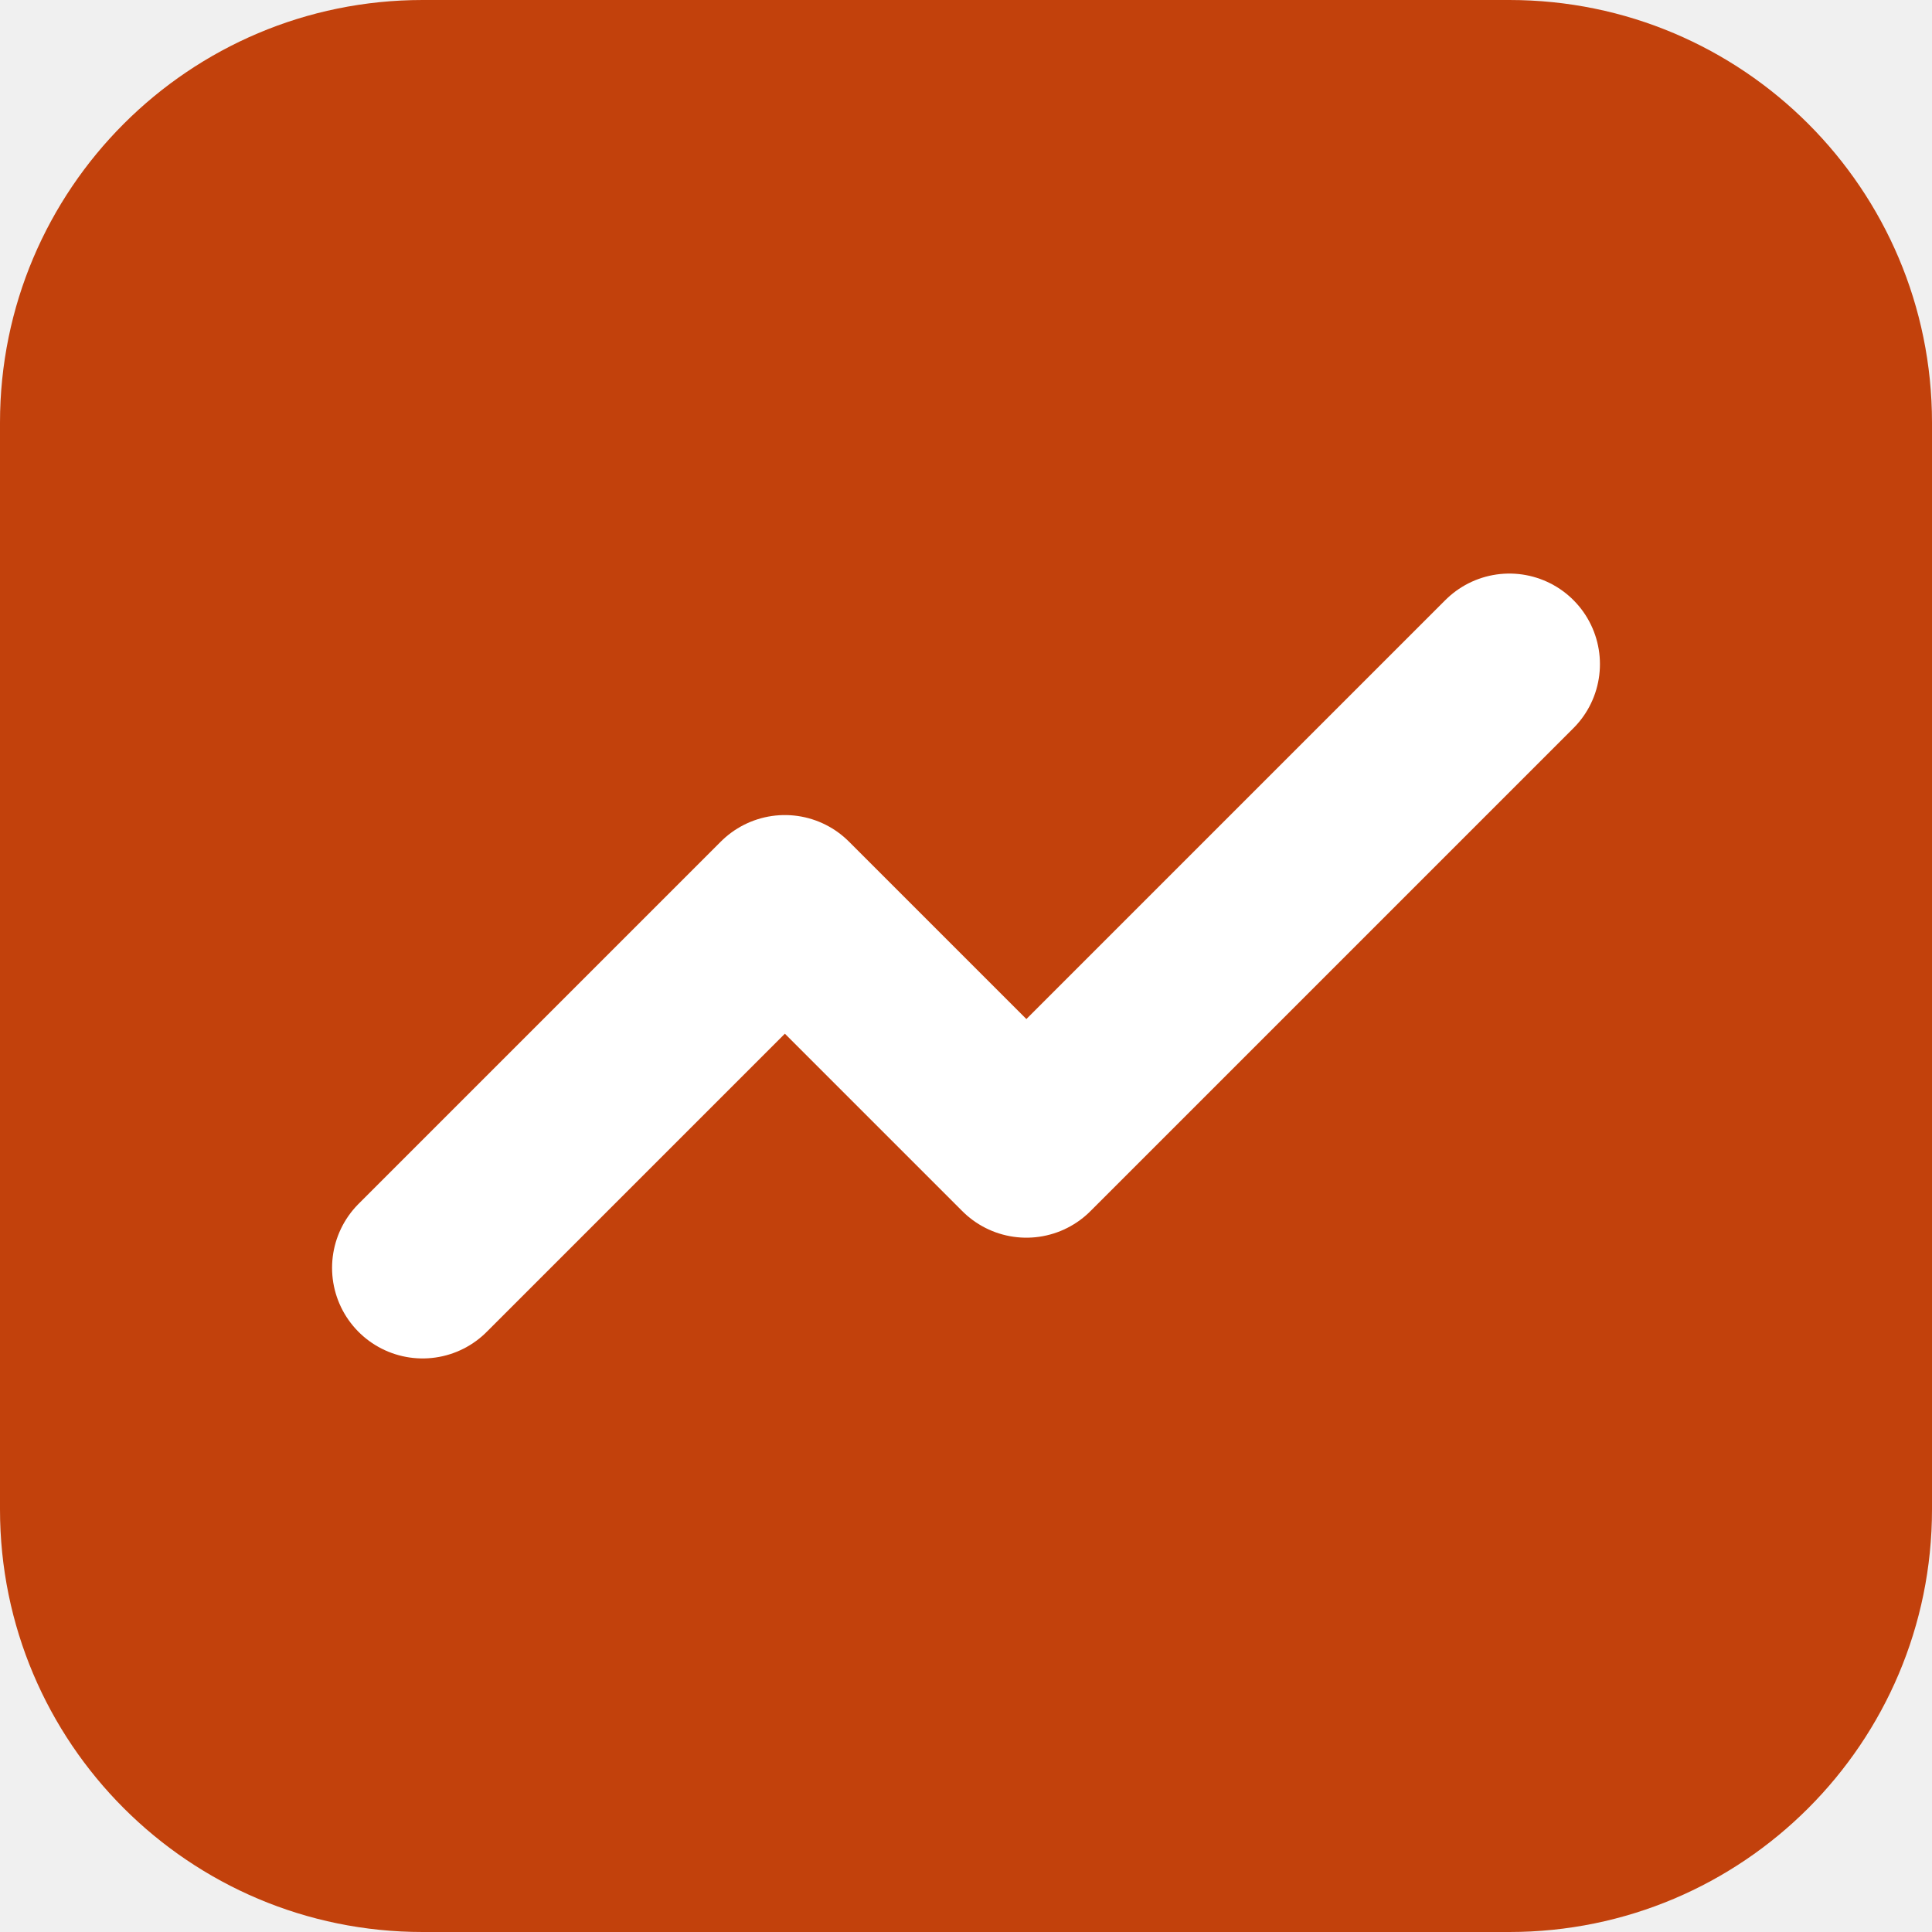
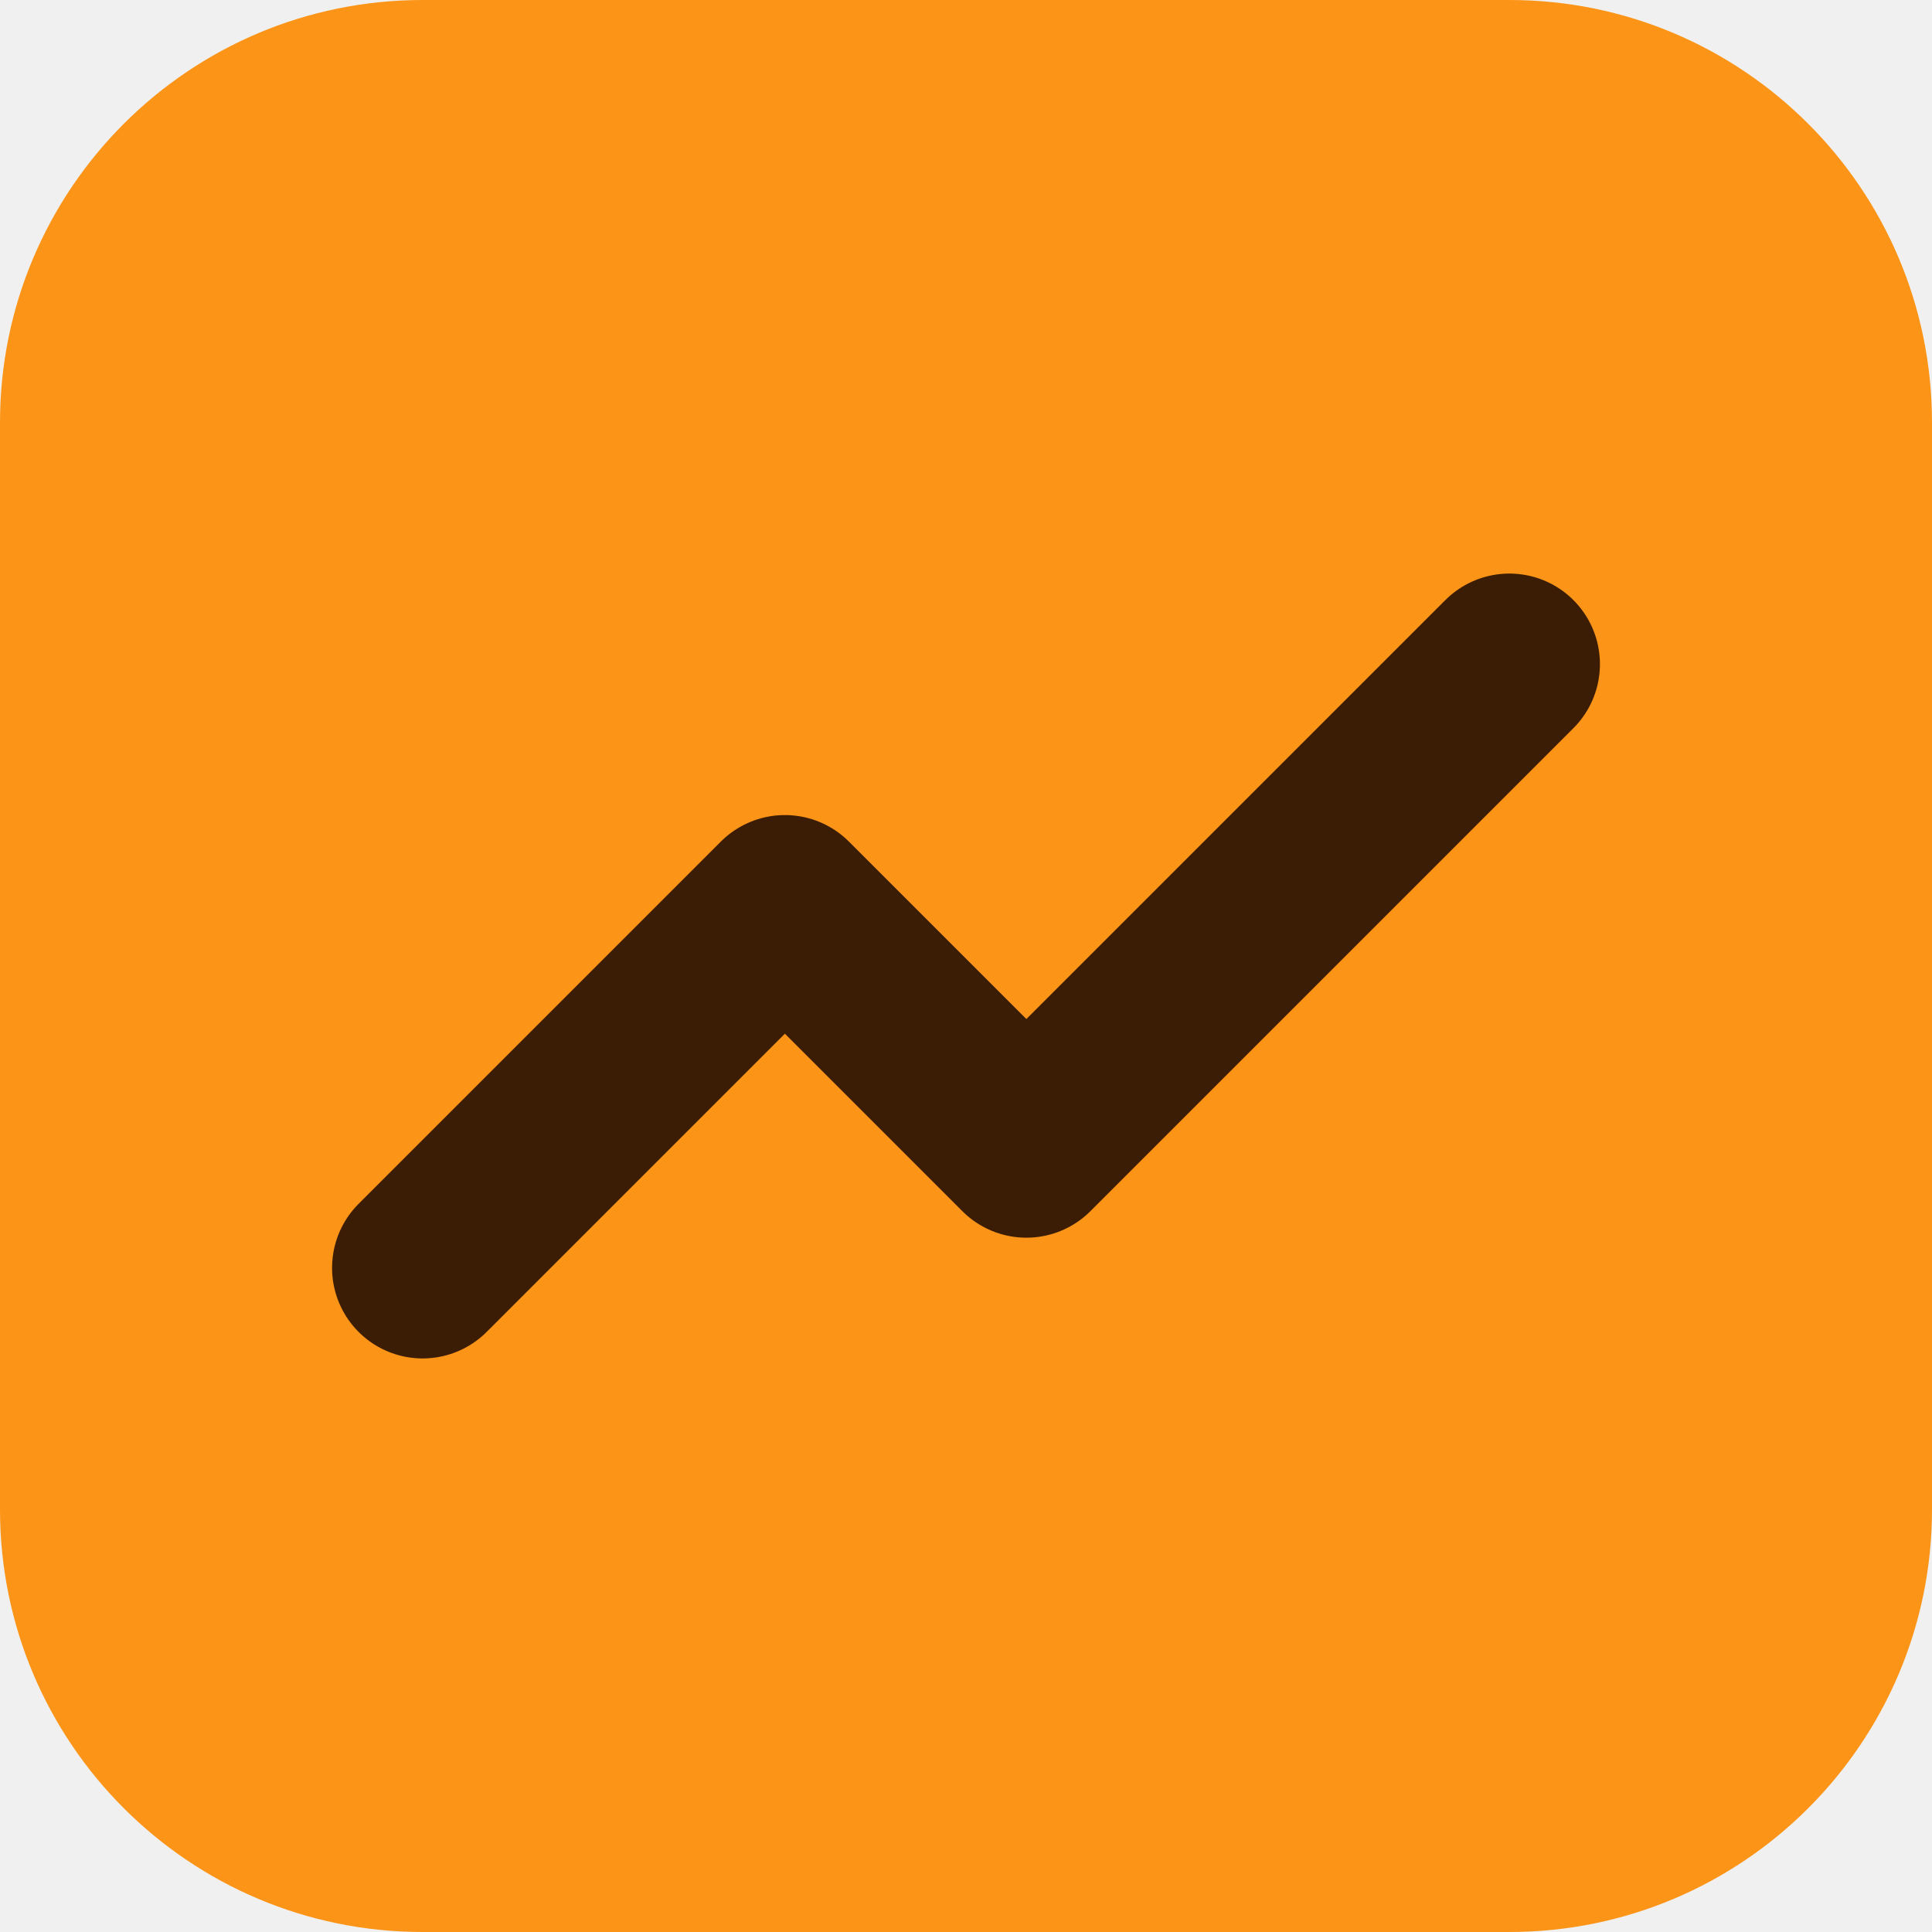
<svg xmlns="http://www.w3.org/2000/svg" viewBox="0 0 32 32">
-   <rect width="32" height="32" rx="7" fill="#c2410c" />
-   <path d="M7 21l6-6 4 4 8-8" fill="none" stroke="#fff" stroke-width="3" stroke-linecap="round" stroke-linejoin="round" />
+   <rect width="32" height="32" rx="7" fill="#fc9417" />
+   <path d="M7 21l6-6 4 4 8-8" fill="none" stroke="#3b1d06" stroke-width="3" stroke-linecap="round" stroke-linejoin="round" />
</svg>
